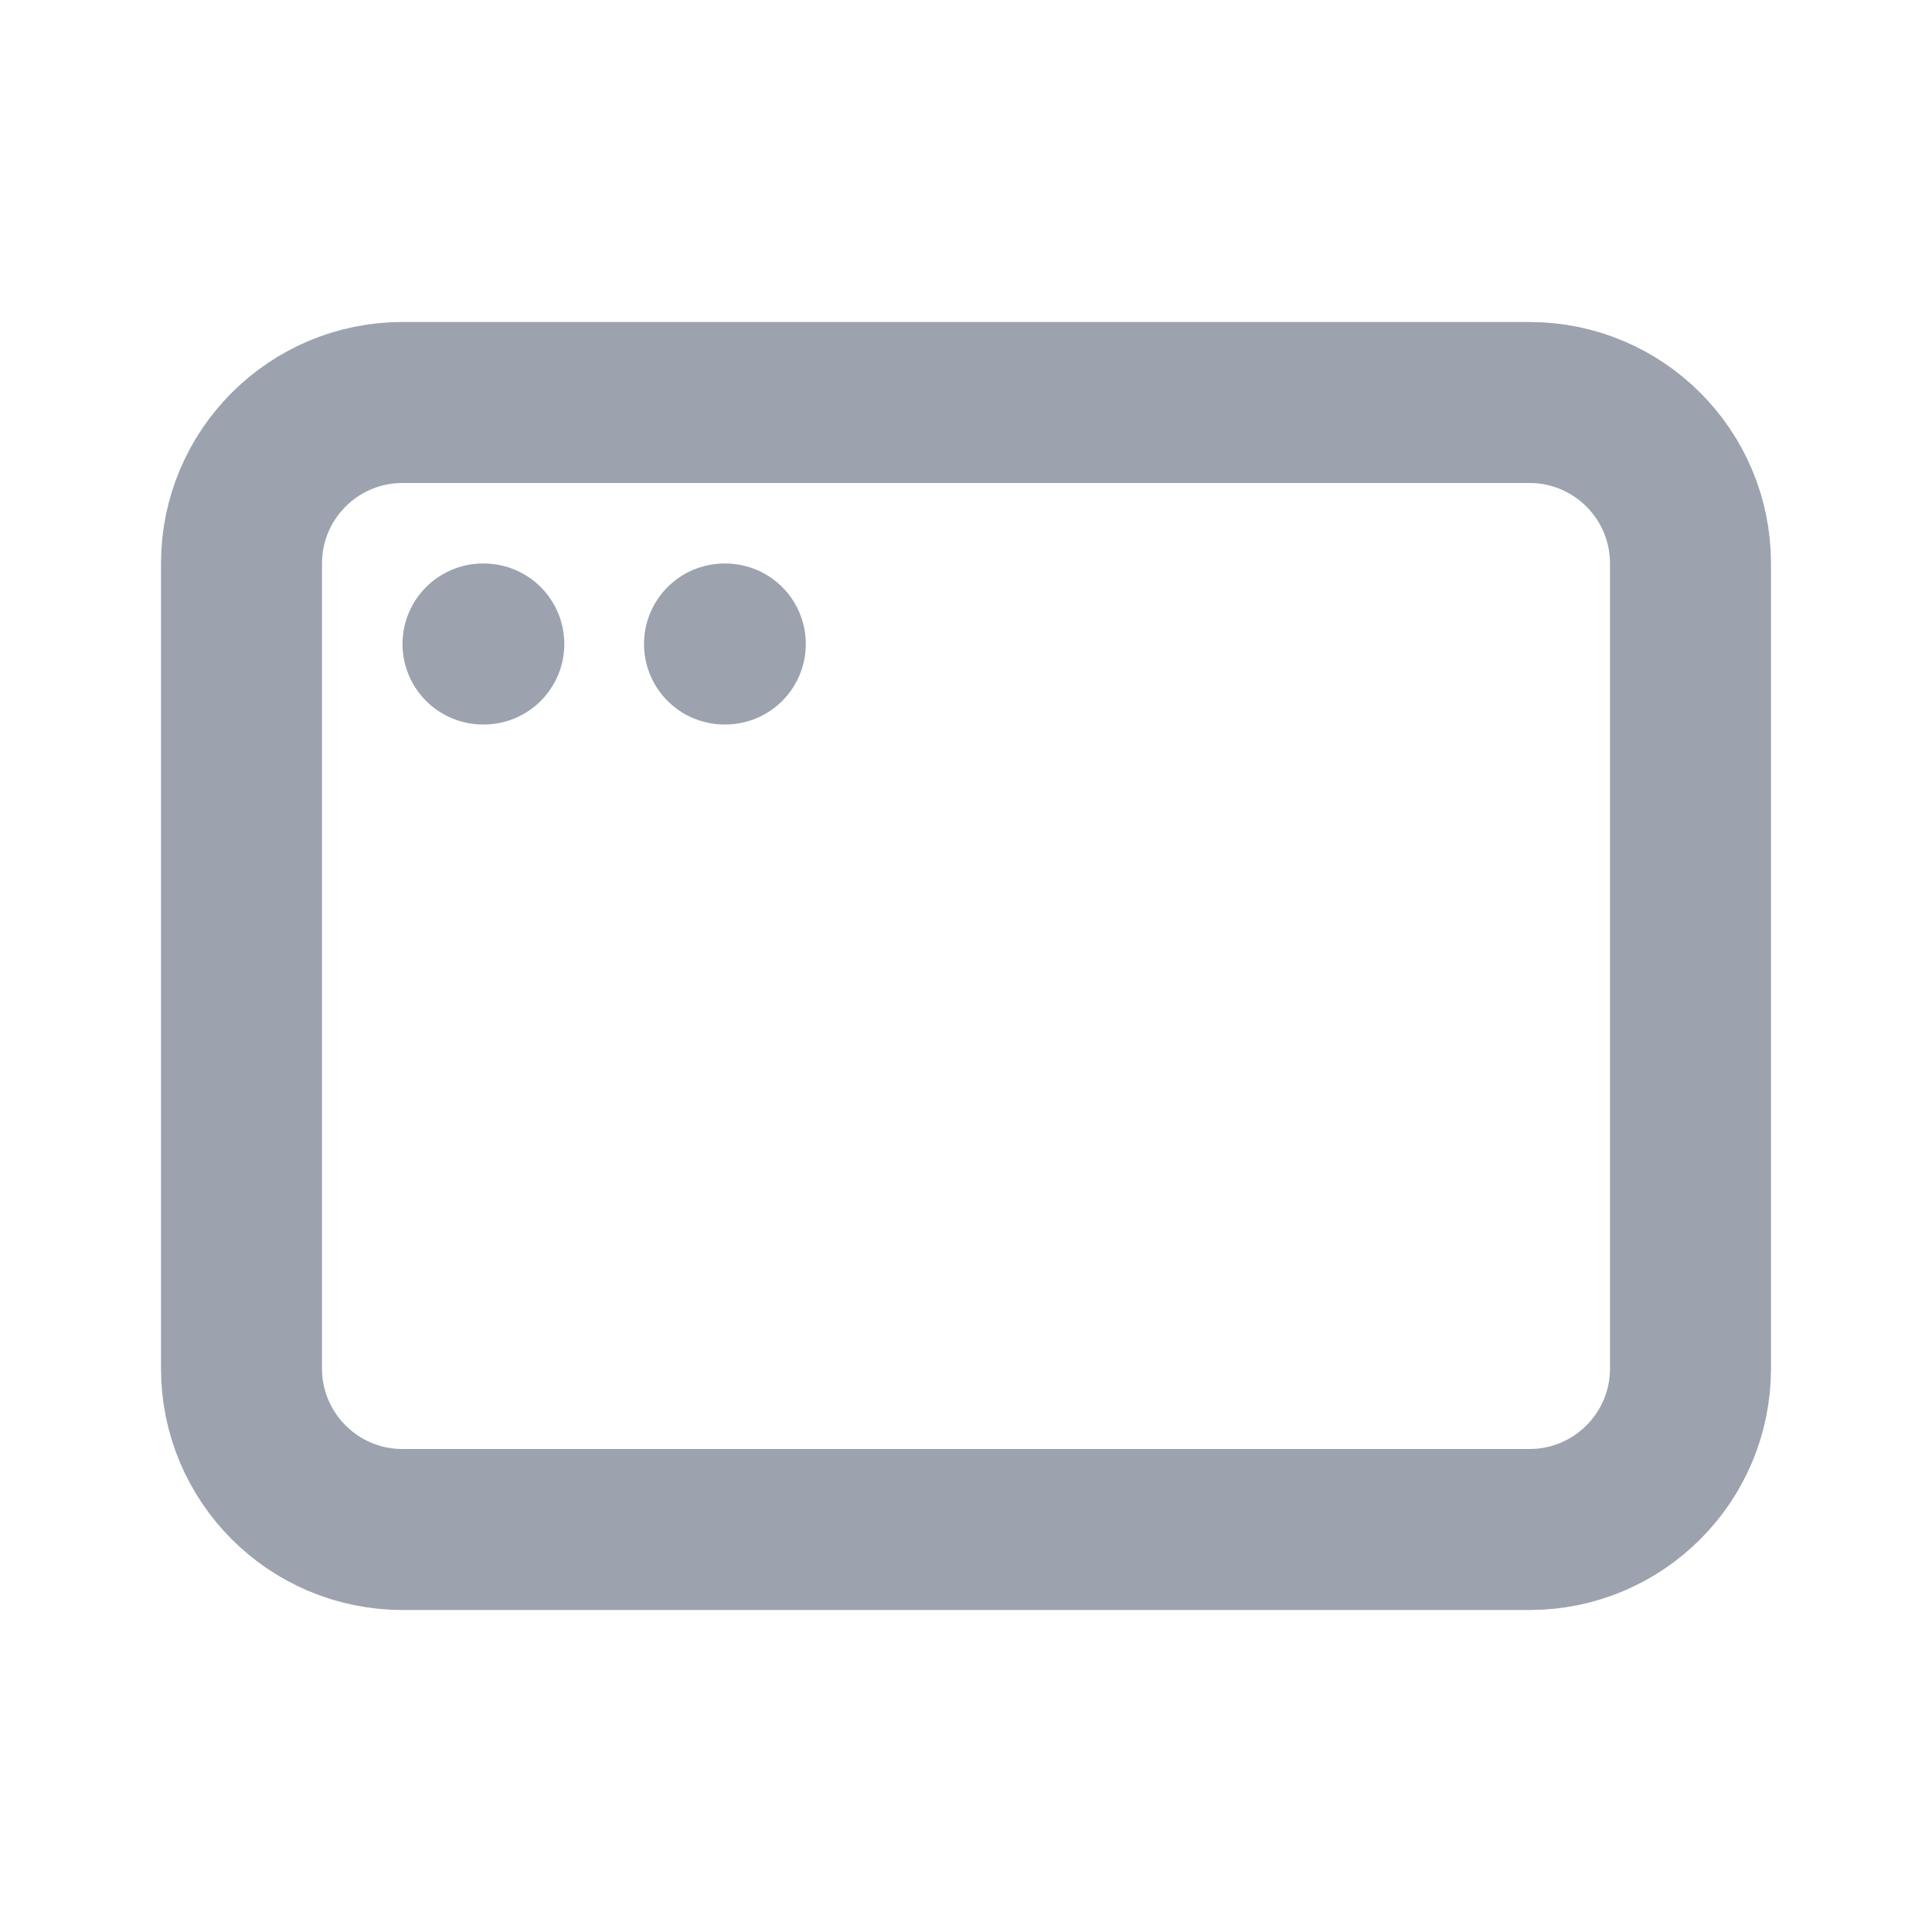
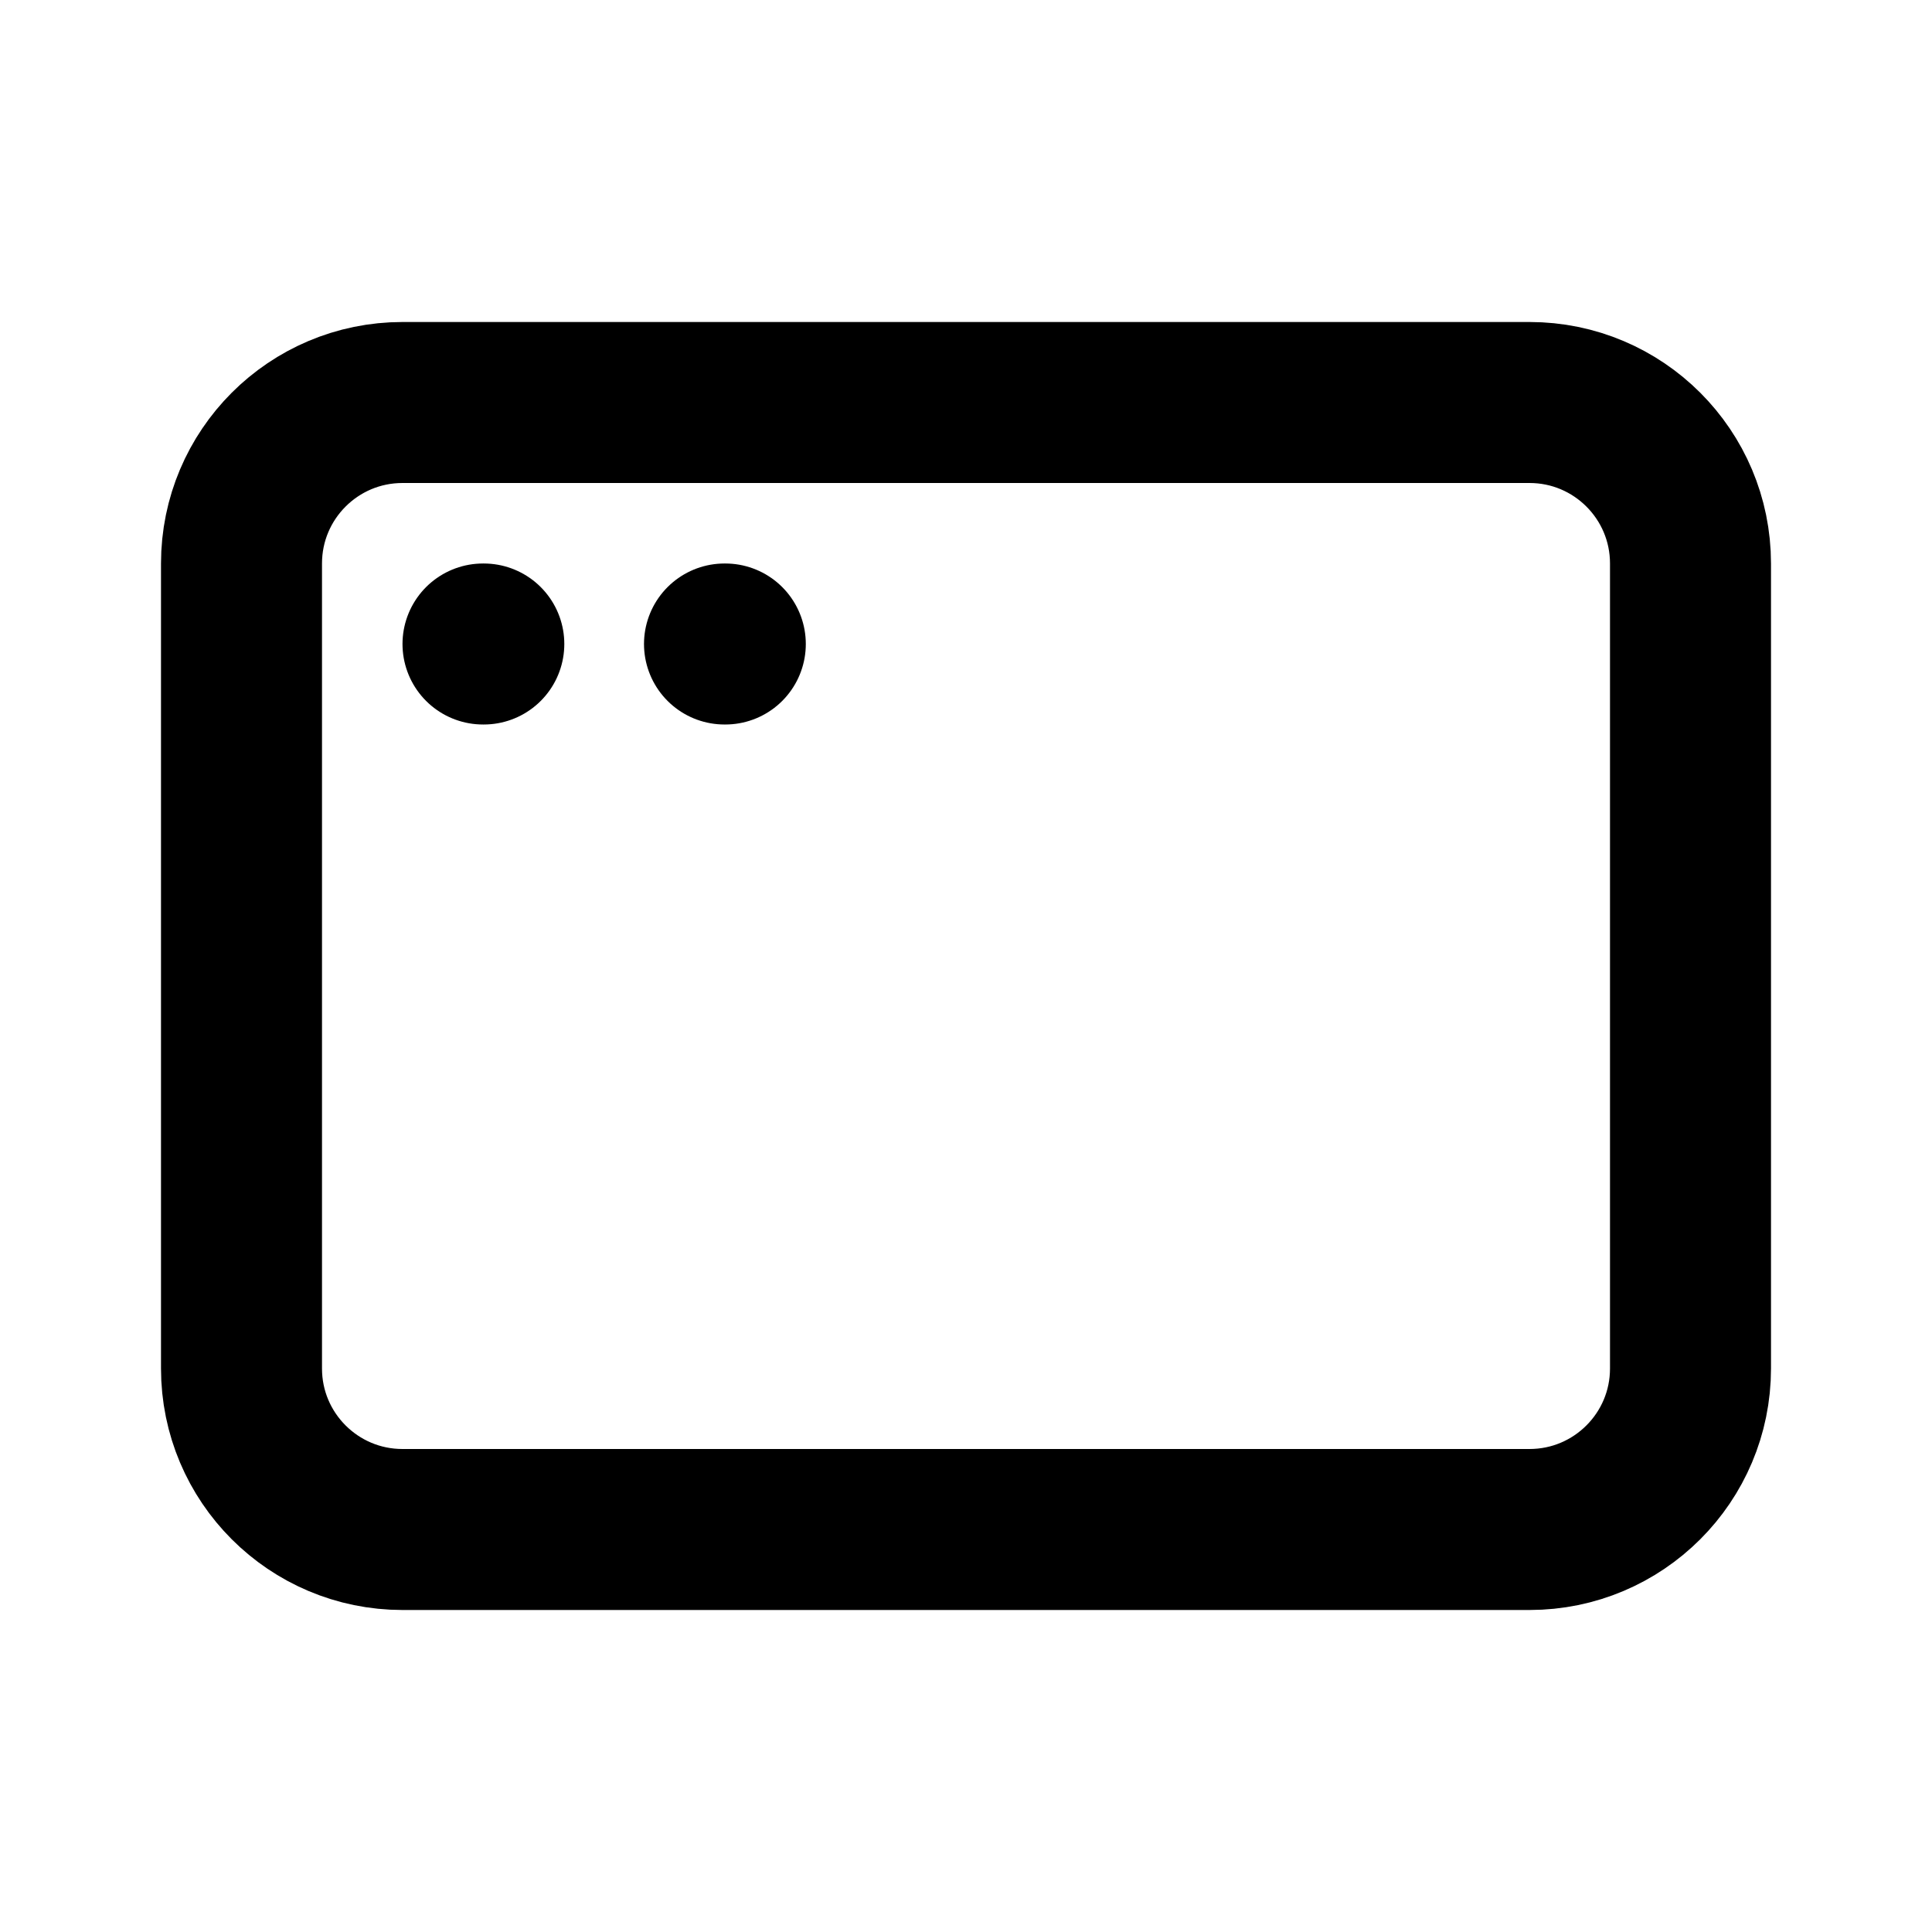
- <svg xmlns="http://www.w3.org/2000/svg" width="24" height="24" viewBox="0 0 24 24" fill="none" stroke="#9ca3af" stroke-width="2" stroke-linecap="round" stroke-linejoin="round" class="icon icon-tabler icons-tabler-outline icon-tabler-app-window">
+ <svg xmlns="http://www.w3.org/2000/svg" width="24" height="24" viewBox="0 0 24 24" fill="none" stroke="currentColor" stroke-width="2" stroke-linecap="round" stroke-linejoin="round" class="icon icon-tabler icons-tabler-outline icon-tabler-app-window">
  <path stroke="none" d="M0 0h24v24H0z" fill="none" />
  <path d="M3 7a2 2 0 0 1 2 -2h14a2 2 0 0 1 2 2v10a2 2 0 0 1 -2 2h-14a2 2 0 0 1 -2 -2v-10" />
  <path d="M6 8h.01" />
  <path d="M9 8h.01" />
</svg>
